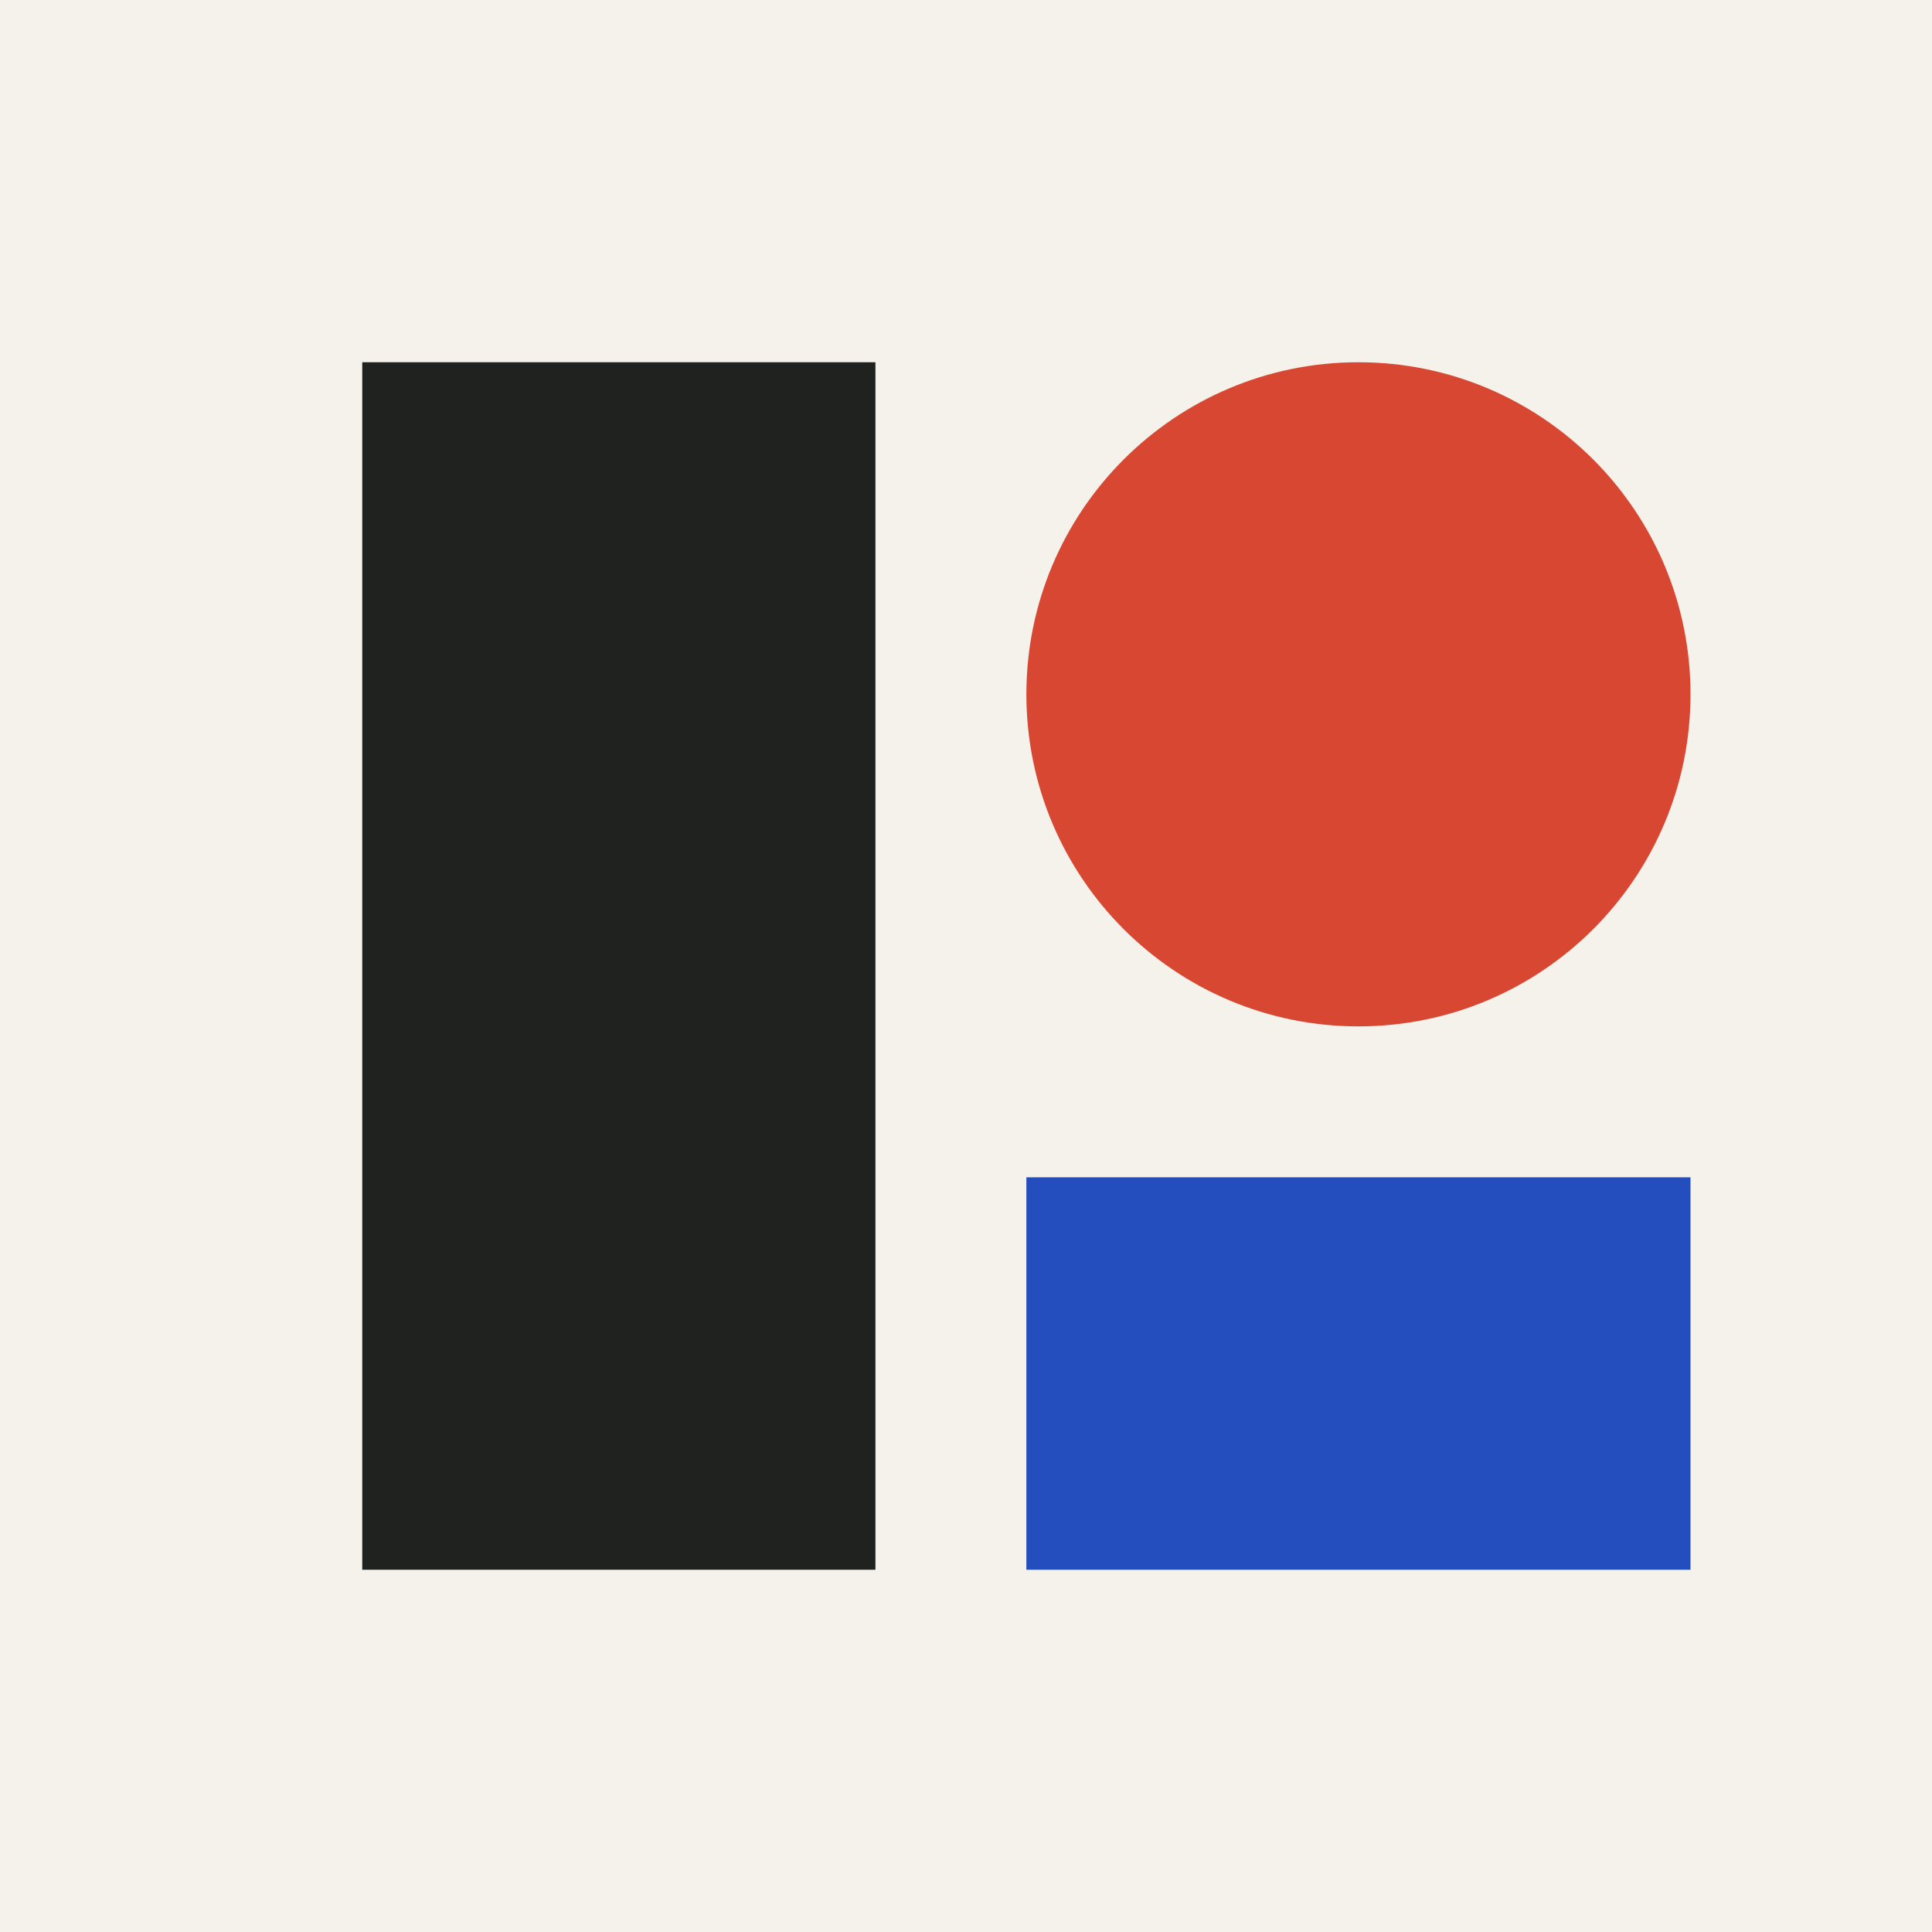
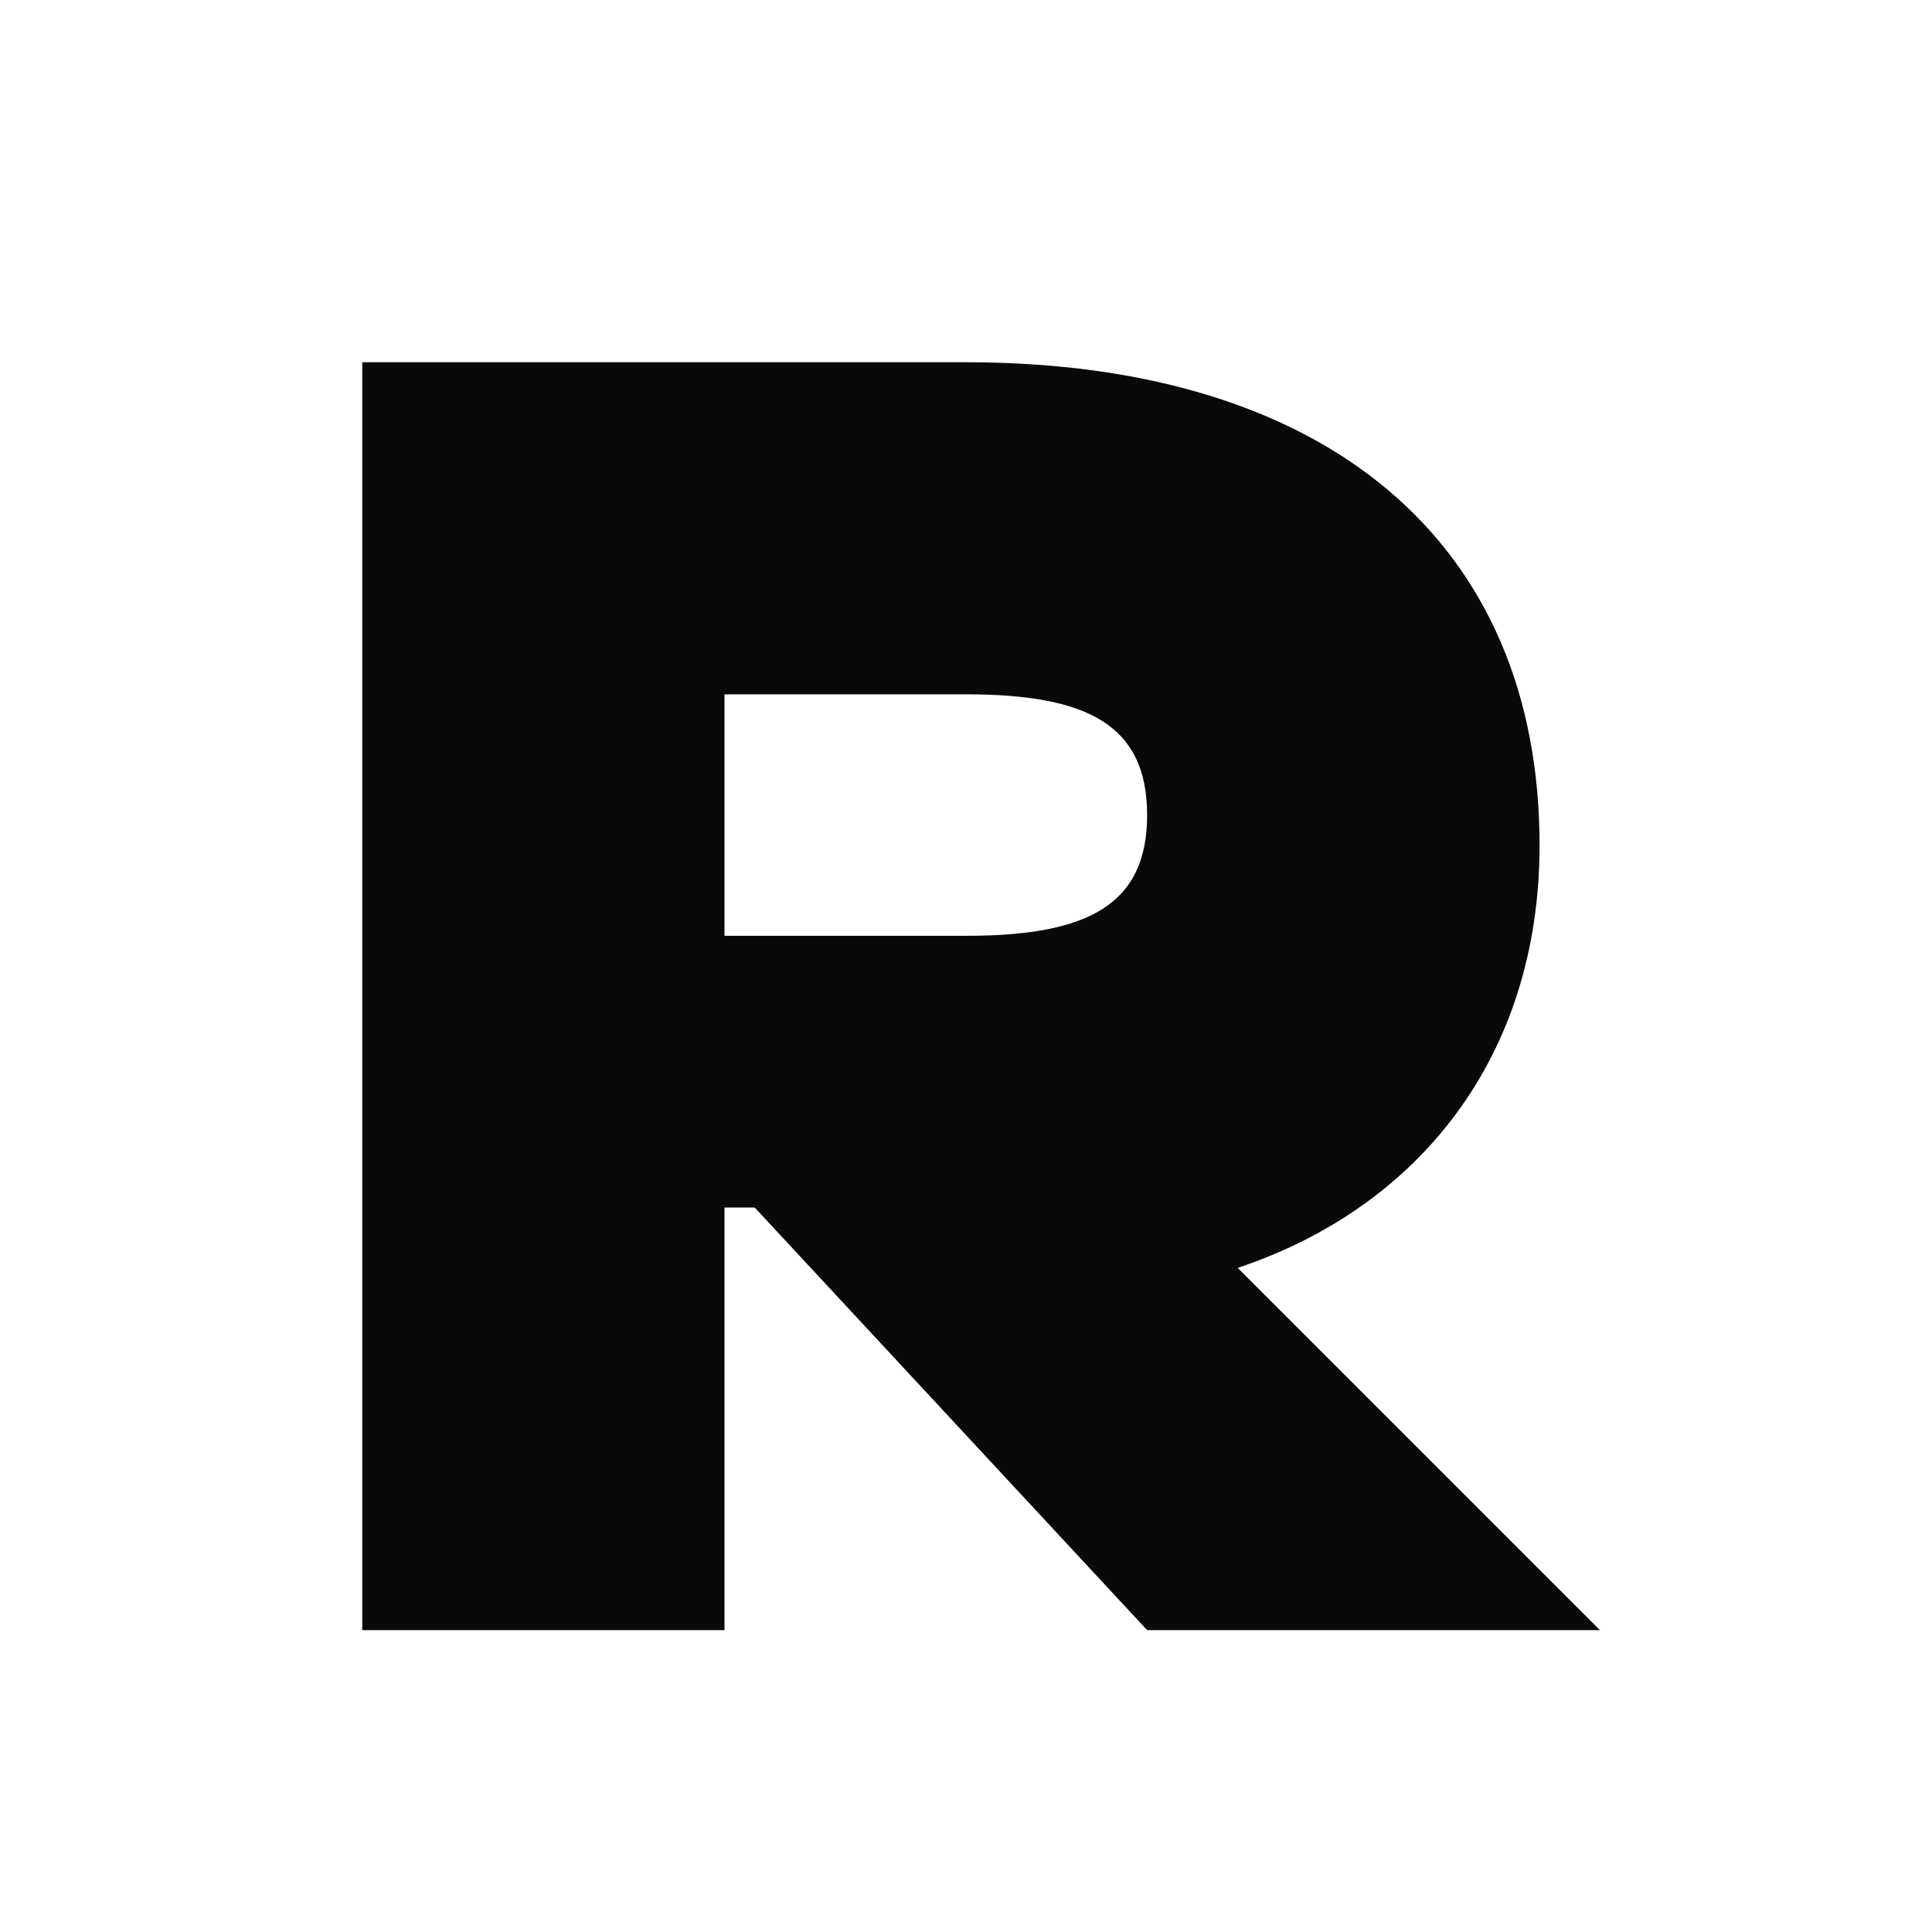
<svg xmlns="http://www.w3.org/2000/svg" viewBox="0 0 64 64">
-   <rect width="64" height="64" fill="#f4f2eb" />
-   <path d="M12 12h17v40H12z" fill="#20221f" />
-   <circle cx="45" cy="23" r="11" fill="#d74732" />
-   <path d="M34 39h22v13H34z" fill="#244dbe" />
+   <rect width="64" height="64" fill="#fff" />
+   <path d="M12 12h20c12 0 19 6 19 16 0 7-4 12-10 14l12 12H38L25 40h-1v14H12V12Zm12 11v8h8c4 0 6-1 6-4s-2-4-6-4h-8Z" fill="#090909" />
</svg>
